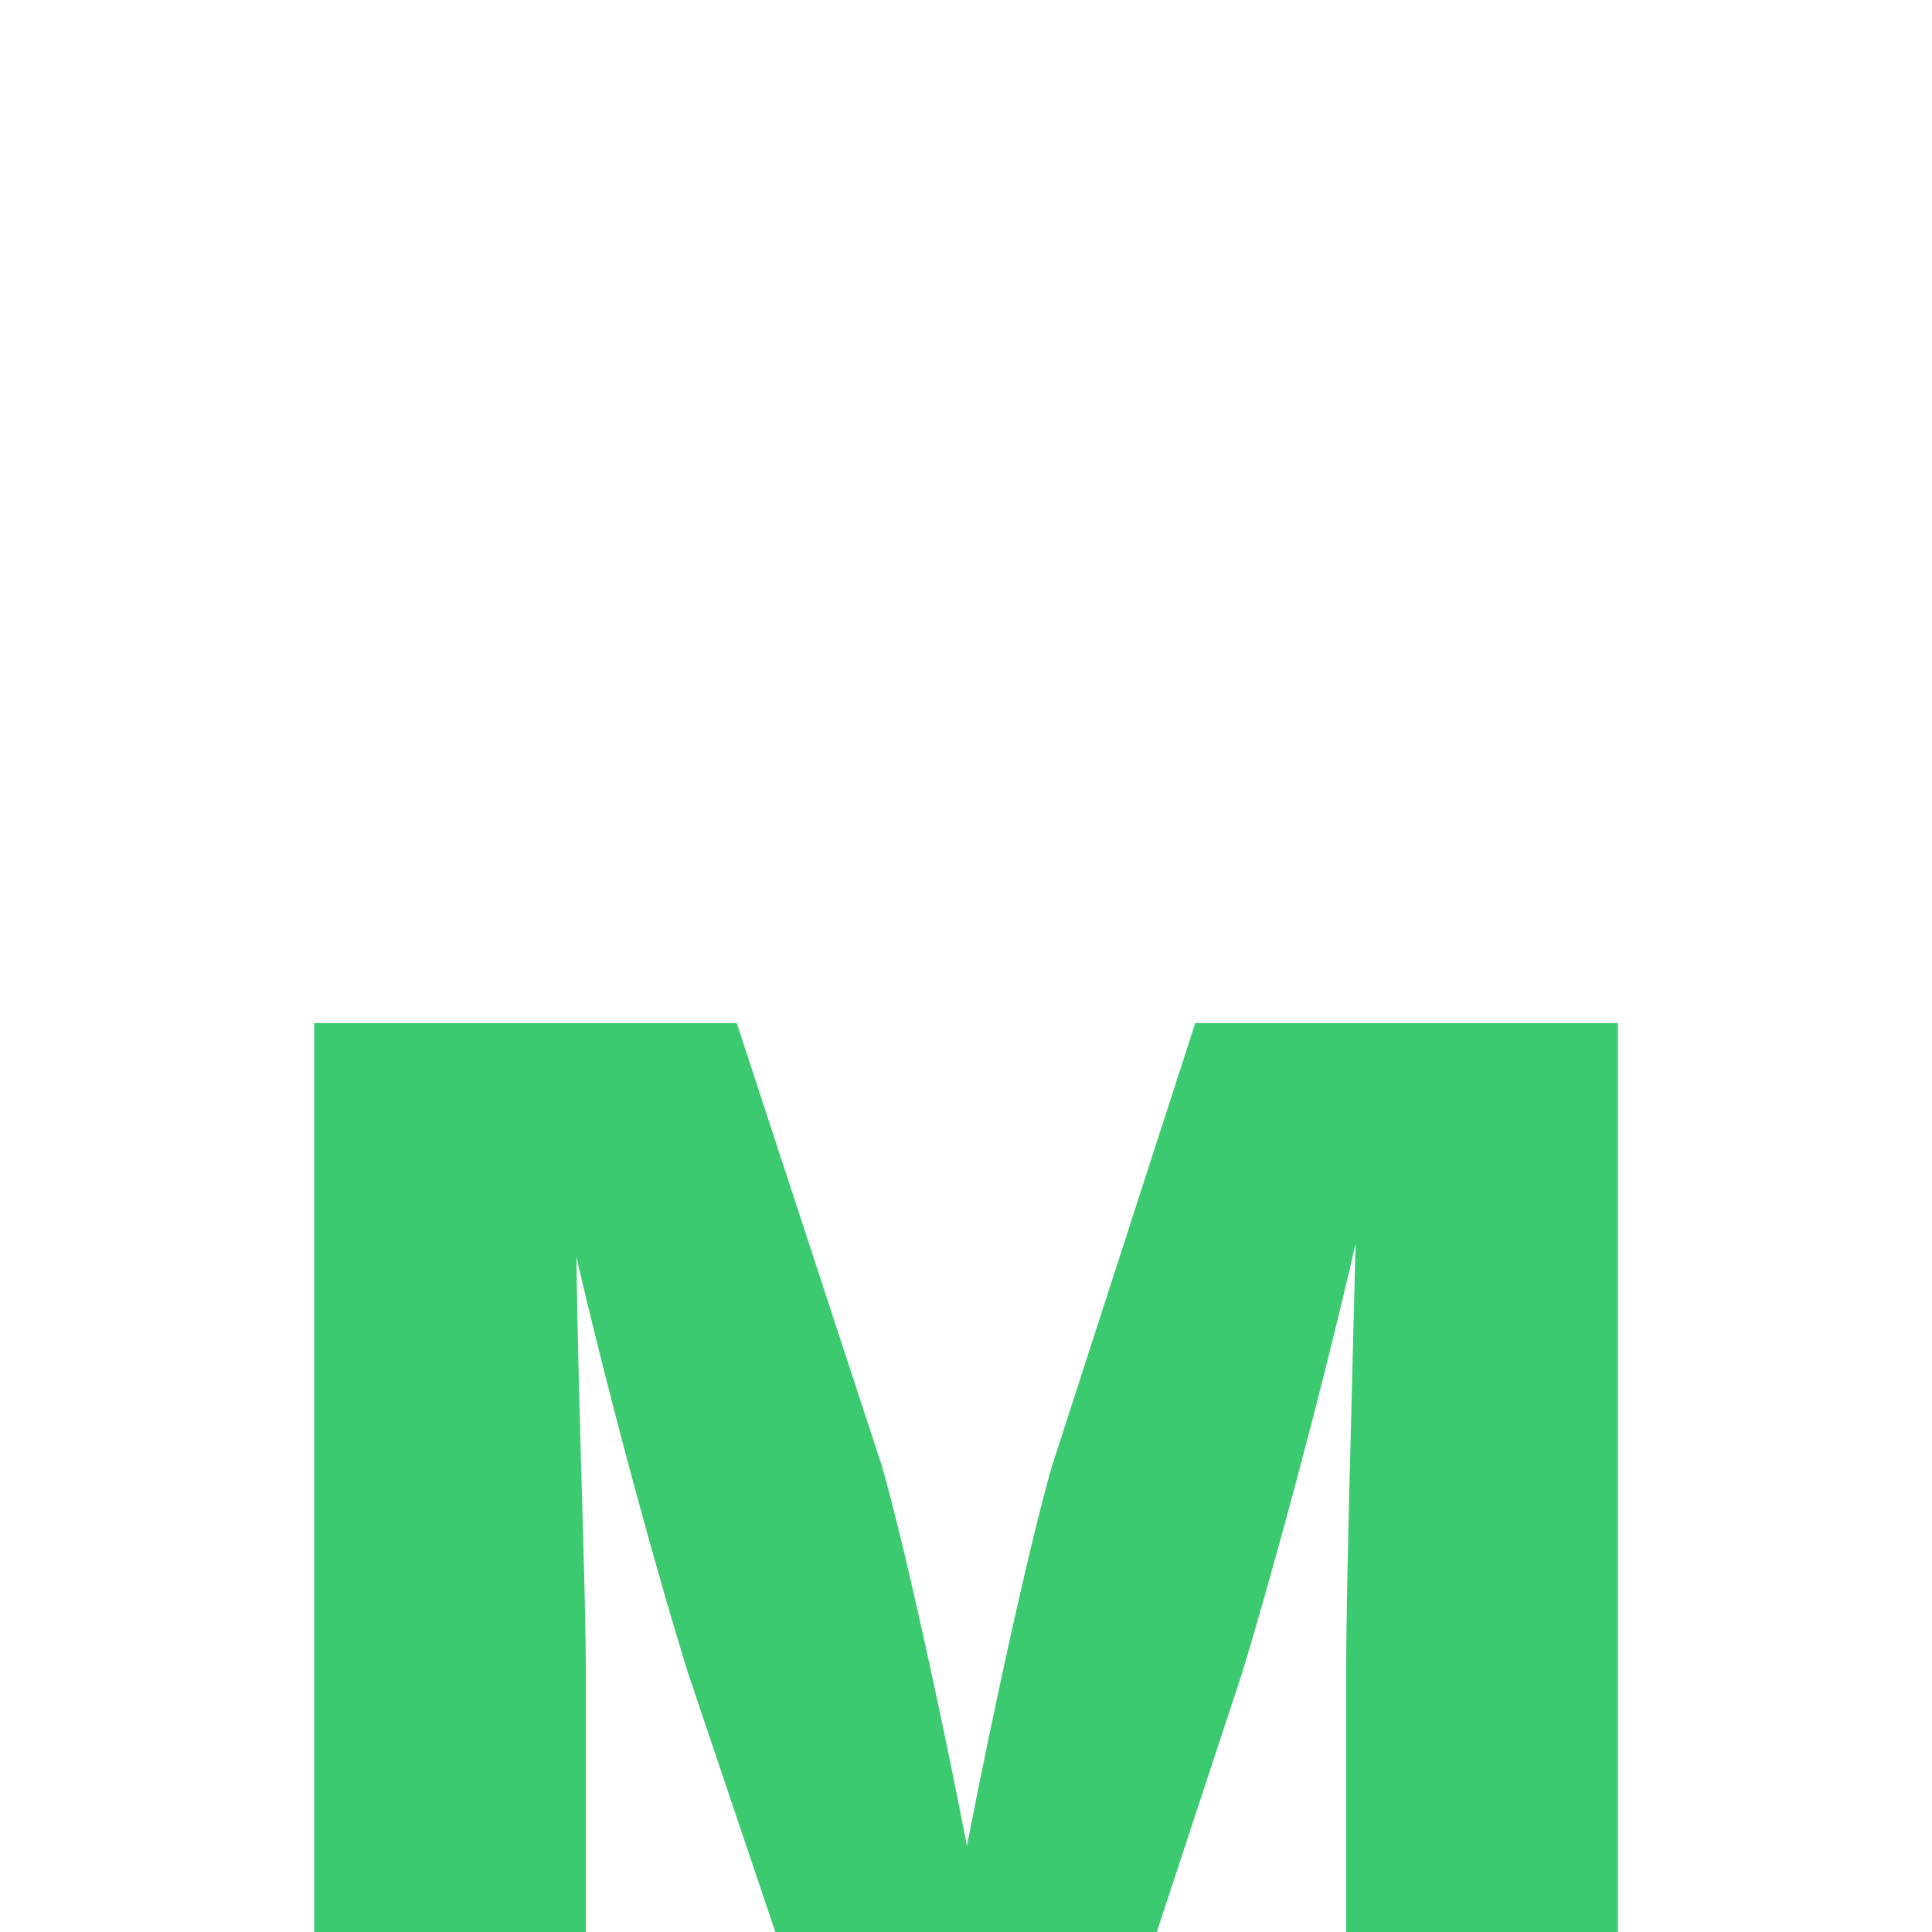
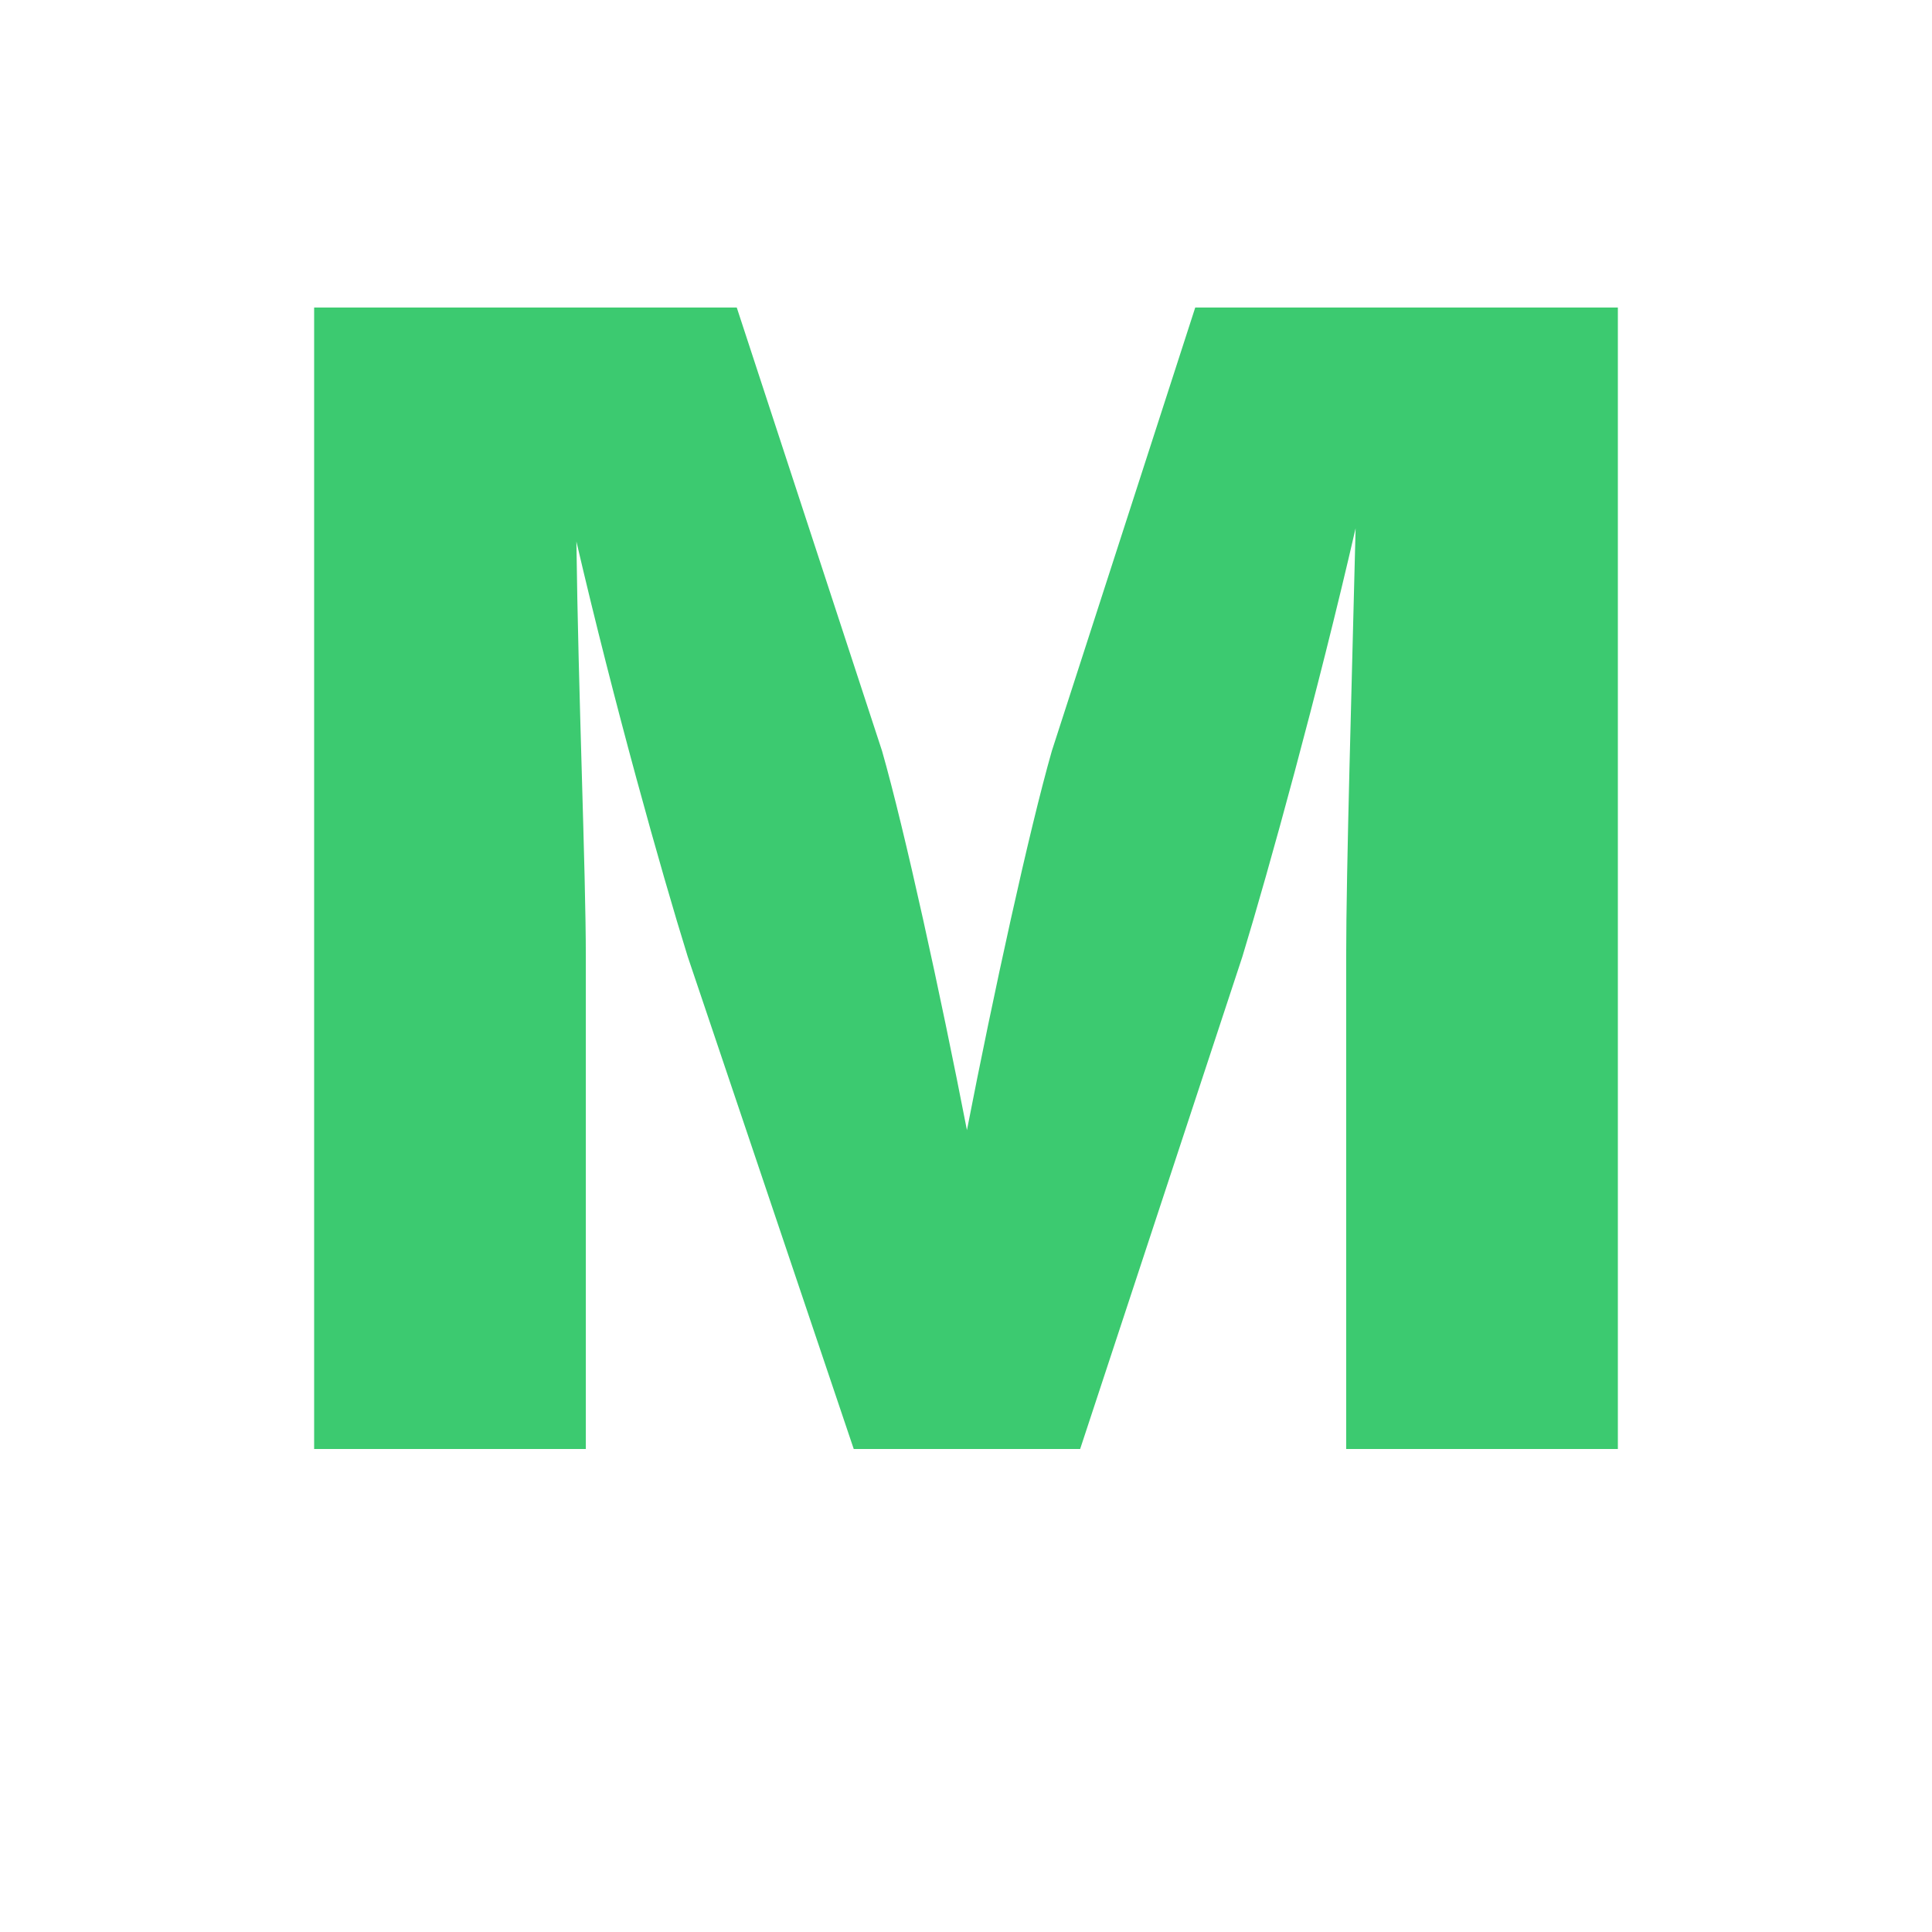
<svg xmlns="http://www.w3.org/2000/svg" width="16" height="16" viewBox="0 0 16 16" fill="none">
-   <text x="8" y="13" font-family="Inter, Arial, sans-serif" font-size="13" font-weight="800" fill="#3cca70" text-anchor="middle" dominant-baseline="middle">
+   <text x="8" y="12" font-family="Inter, Arial, sans-serif" font-size="13" font-weight="800" fill="#3cca70" text-anchor="middle">
    M
  </text>
</svg>
